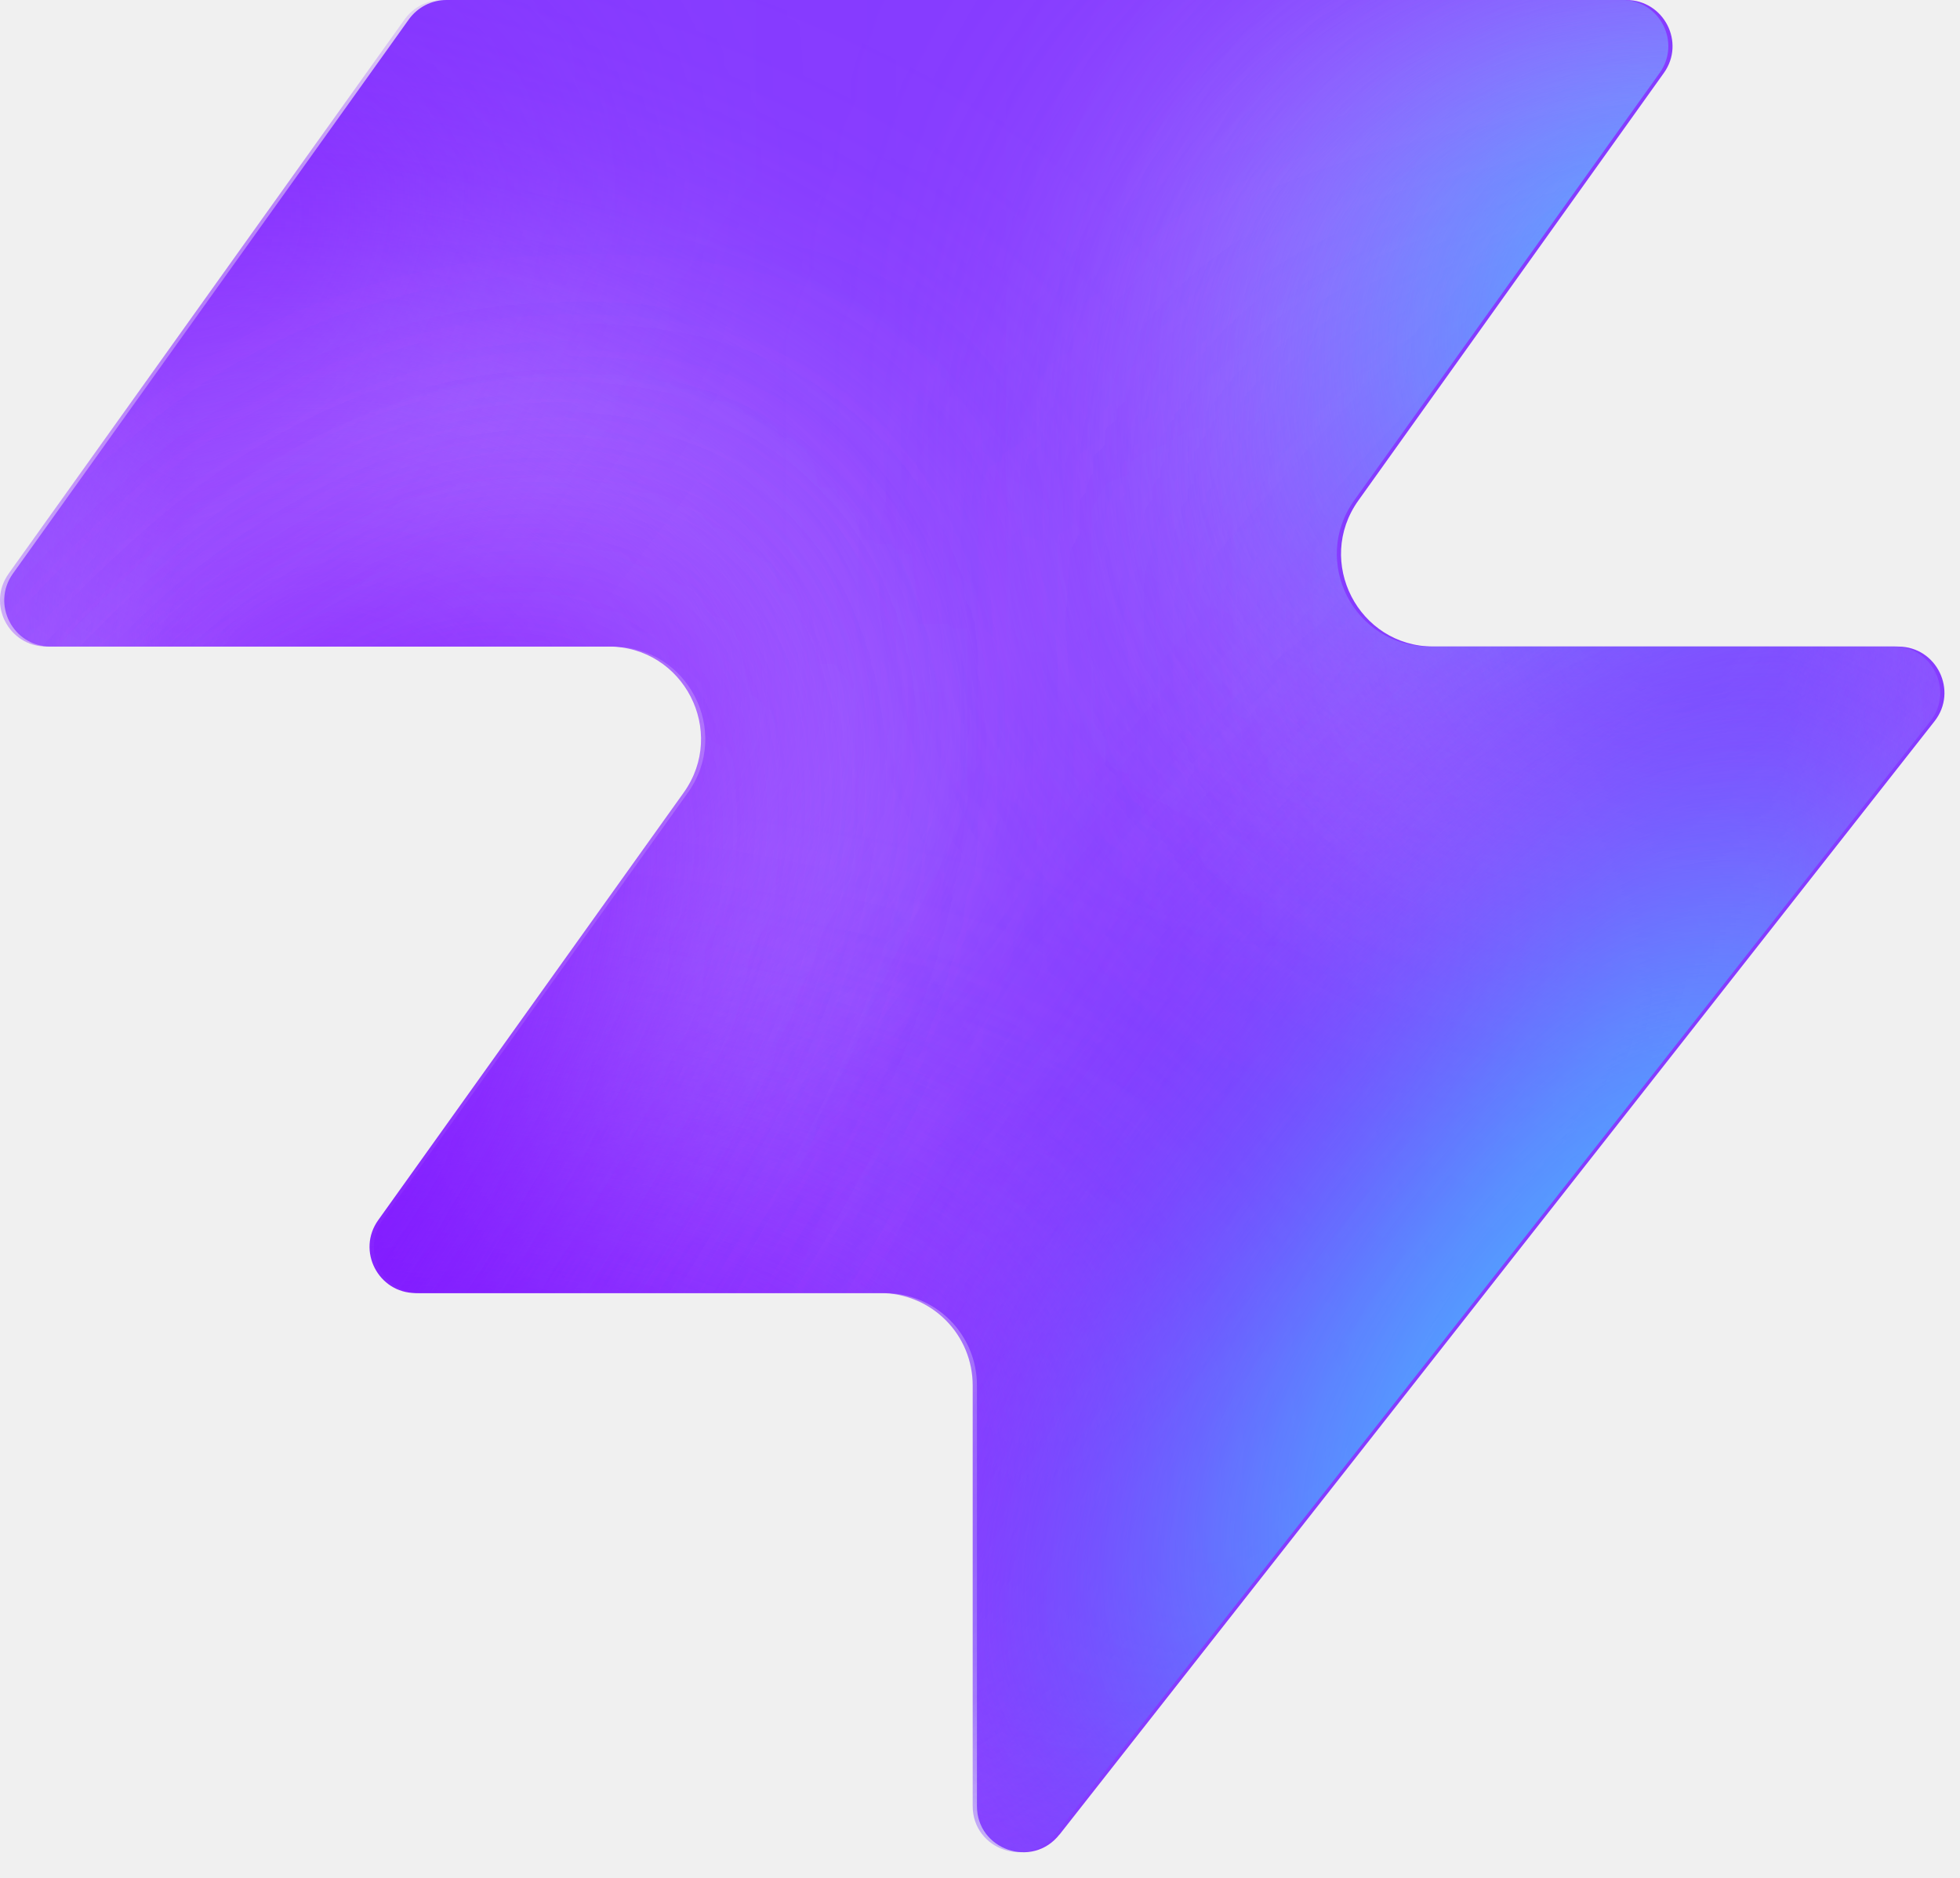
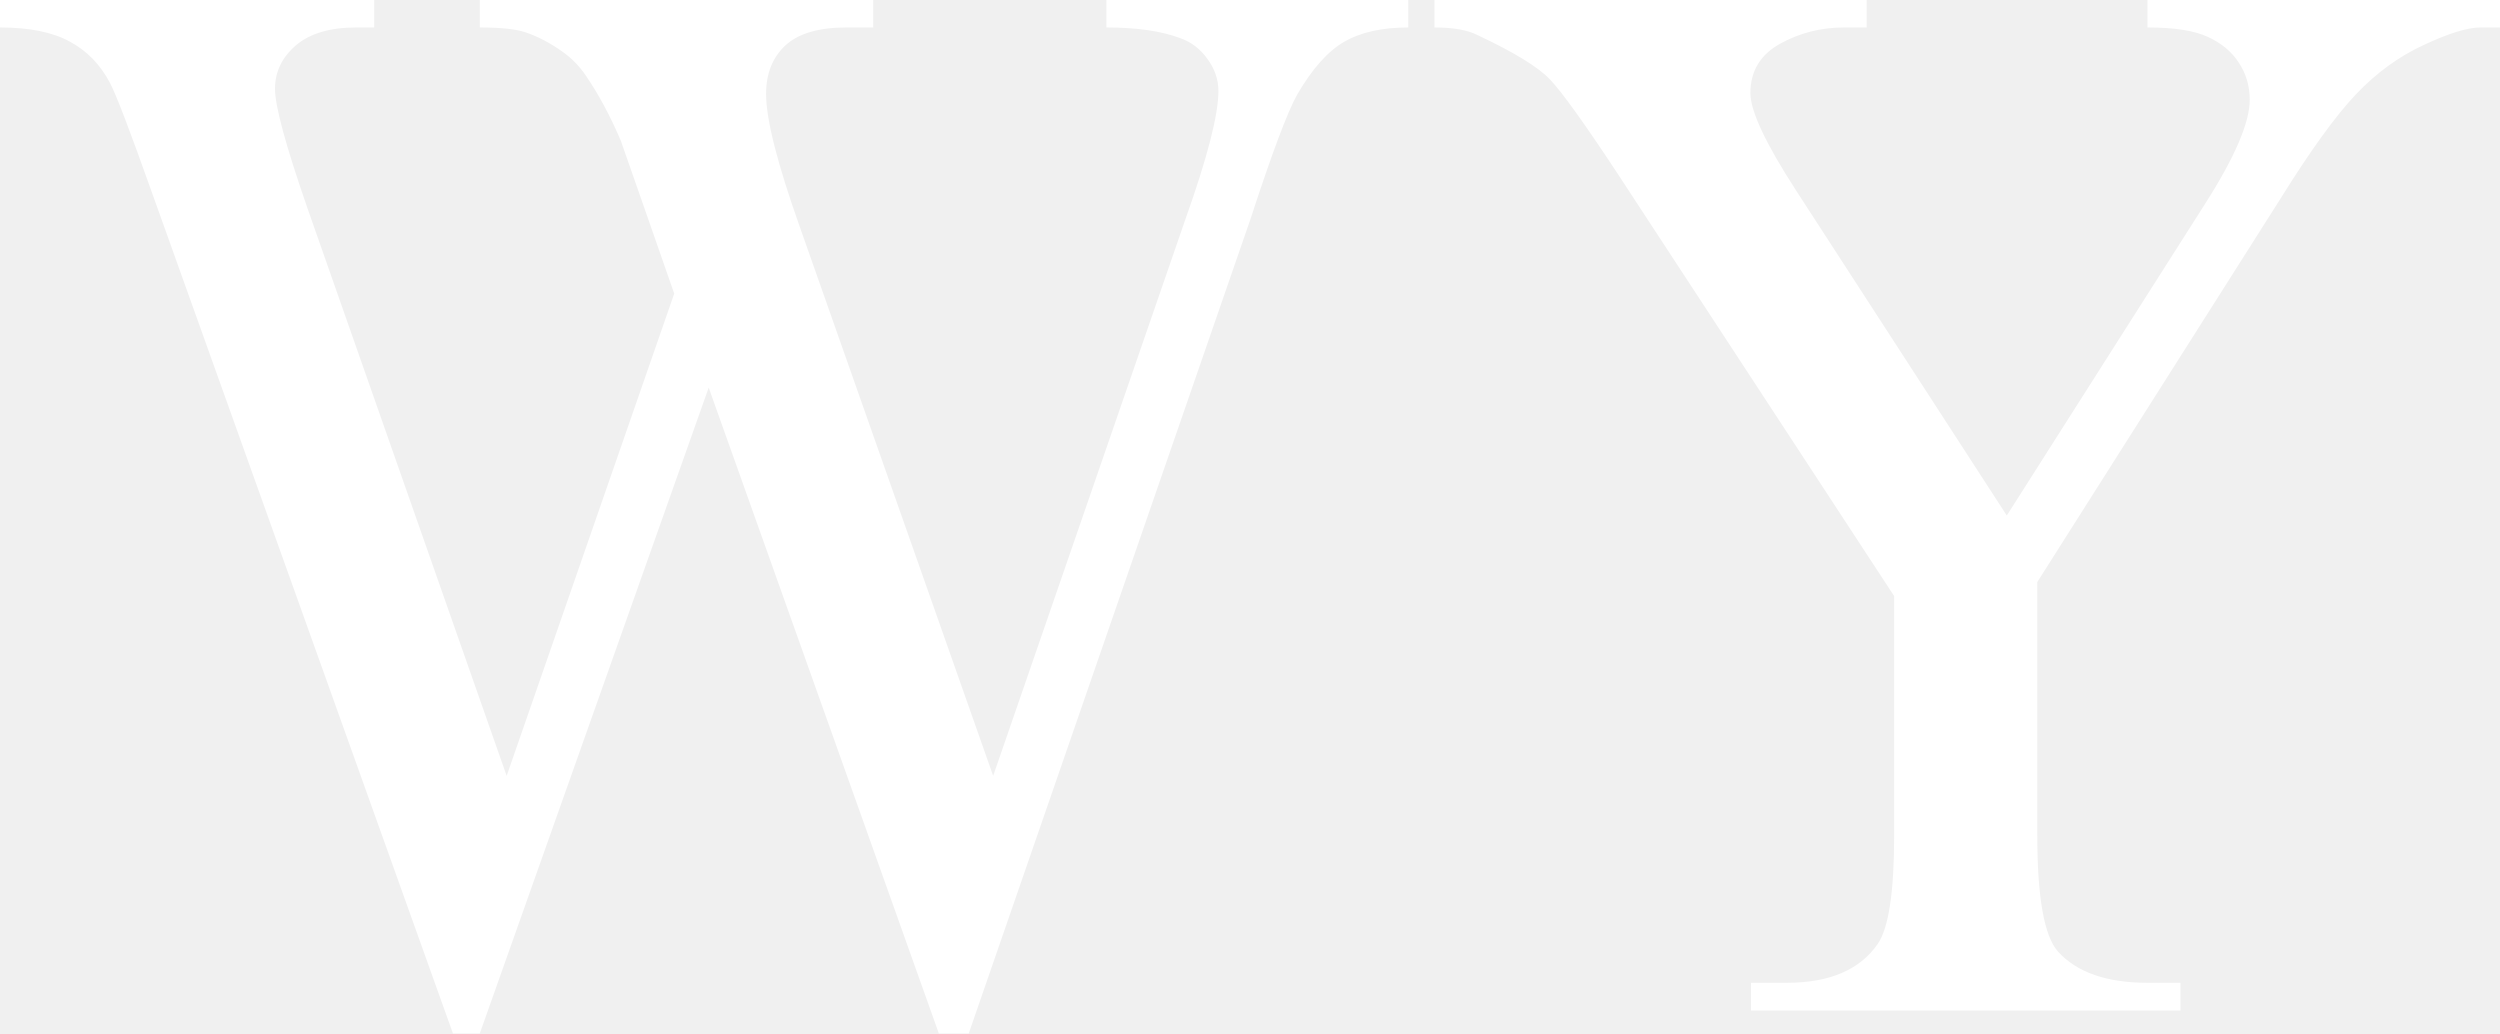
- <svg xmlns="http://www.w3.org/2000/svg" width="48" height="46" fill="none" viewBox="0 0 48 46">
-   <path fill="#863bff" d="M25.946 44.938c-.664.845-2.021.375-2.021-.698V33.937a2.26 2.26 0 0 0-2.262-2.262H10.287c-.92 0-1.456-1.04-.92-1.788l7.48-10.471c1.07-1.497 0-3.578-1.842-3.578H1.237c-.92 0-1.456-1.04-.92-1.788L10.013.474c.214-.297.556-.474.92-.474h28.894c.92 0 1.456 1.04.92 1.788l-7.48 10.471c-1.07 1.498 0 3.579 1.842 3.579h11.377c.943 0 1.473 1.088.89 1.83L25.947 44.94z" style="fill:#863bff;fill:color(display-p3 .525 .23 1);fill-opacity:1" />
-   <mask id="a" width="48" height="46" x="0" y="0" maskUnits="userSpaceOnUse" style="mask-type:alpha">
-     <path fill="#000" d="M25.842 44.938c-.664.844-2.021.375-2.021-.698V33.937a2.26 2.26 0 0 0-2.262-2.262H10.183c-.92 0-1.456-1.04-.92-1.788l7.48-10.471c1.07-1.498 0-3.579-1.842-3.579H1.133c-.92 0-1.456-1.04-.92-1.787L9.91.473c.214-.297.556-.474.92-.474h28.894c.92 0 1.456 1.04.92 1.788l-7.48 10.471c-1.07 1.498 0 3.578 1.842 3.578h11.377c.943 0 1.473 1.088.89 1.832L25.843 44.94z" style="fill:#000;fill-opacity:1" />
-   </mask>
-   <g mask="url(#a)">
-     <g filter="url(#b)">
-       <ellipse cx="5.508" cy="14.704" fill="#ede6ff" rx="5.508" ry="14.704" style="fill:#ede6ff;fill:color(display-p3 .927 .903 1);fill-opacity:1" transform="matrix(.00324 1 1 -.00324 -4.47 31.516)" />
-     </g>
-     <g filter="url(#c)">
-       <ellipse cx="10.399" cy="29.851" fill="#ede6ff" rx="10.399" ry="29.851" style="fill:#ede6ff;fill:color(display-p3 .927 .903 1);fill-opacity:1" transform="matrix(.00324 1 1 -.00324 -39.328 7.883)" />
-     </g>
-     <g filter="url(#d)">
-       <ellipse cx="5.508" cy="30.487" fill="#7e14ff" rx="5.508" ry="30.487" style="fill:#7e14ff;fill:color(display-p3 .492 .077 1);fill-opacity:1" transform="rotate(89.814 -25.913 -14.639)scale(1 -1)" />
-     </g>
-     <g filter="url(#e)">
-       <ellipse cx="5.508" cy="30.599" fill="#7e14ff" rx="5.508" ry="30.599" style="fill:#7e14ff;fill:color(display-p3 .492 .077 1);fill-opacity:1" transform="rotate(89.814 -32.644 -3.334)scale(1 -1)" />
-     </g>
-     <g filter="url(#f)">
-       <ellipse cx="5.508" cy="30.599" fill="#7e14ff" rx="5.508" ry="30.599" style="fill:#7e14ff;fill:color(display-p3 .492 .077 1);fill-opacity:1" transform="matrix(.00324 1 1 -.00324 -34.34 30.47)" />
-     </g>
-     <g filter="url(#g)">
-       <ellipse cx="14.072" cy="22.078" fill="#ede6ff" rx="14.072" ry="22.078" style="fill:#ede6ff;fill:color(display-p3 .927 .903 1);fill-opacity:1" transform="rotate(93.35 24.506 48.493)scale(-1 1)" />
-     </g>
-     <g filter="url(#h)">
-       <ellipse cx="3.47" cy="21.501" fill="#7e14ff" rx="3.47" ry="21.501" style="fill:#7e14ff;fill:color(display-p3 .492 .077 1);fill-opacity:1" transform="rotate(89.009 28.708 47.59)scale(-1 1)" />
-     </g>
-     <g filter="url(#i)">
-       <ellipse cx="3.47" cy="21.501" fill="#7e14ff" rx="3.47" ry="21.501" style="fill:#7e14ff;fill:color(display-p3 .492 .077 1);fill-opacity:1" transform="rotate(89.009 28.708 47.59)scale(-1 1)" />
-     </g>
-     <g filter="url(#j)">
-       <ellipse cx=".387" cy="8.972" fill="#7e14ff" rx="4.407" ry="29.108" style="fill:#7e14ff;fill:color(display-p3 .492 .077 1);fill-opacity:1" transform="rotate(39.51 .387 8.972)" />
-     </g>
-     <g filter="url(#k)">
-       <ellipse cx="47.523" cy="-6.092" fill="#7e14ff" rx="4.407" ry="29.108" style="fill:#7e14ff;fill:color(display-p3 .492 .077 1);fill-opacity:1" transform="rotate(37.892 47.523 -6.092)" />
-     </g>
-     <g filter="url(#l)">
-       <ellipse cx="41.412" cy="6.333" fill="#47bfff" rx="5.971" ry="9.665" style="fill:#47bfff;fill:color(display-p3 .28 .748 1);fill-opacity:1" transform="rotate(37.892 41.412 6.333)" />
-     </g>
-     <g filter="url(#m)">
-       <ellipse cx="-1.879" cy="38.332" fill="#7e14ff" rx="4.407" ry="29.108" style="fill:#7e14ff;fill:color(display-p3 .492 .077 1);fill-opacity:1" transform="rotate(37.892 -1.88 38.332)" />
-     </g>
-     <g filter="url(#n)">
-       <ellipse cx="-1.879" cy="38.332" fill="#7e14ff" rx="4.407" ry="29.108" style="fill:#7e14ff;fill:color(display-p3 .492 .077 1);fill-opacity:1" transform="rotate(37.892 -1.88 38.332)" />
-     </g>
-     <g filter="url(#o)">
-       <ellipse cx="35.651" cy="29.907" fill="#7e14ff" rx="4.407" ry="29.108" style="fill:#7e14ff;fill:color(display-p3 .492 .077 1);fill-opacity:1" transform="rotate(37.892 35.651 29.907)" />
-     </g>
-     <g filter="url(#p)">
-       <ellipse cx="38.418" cy="32.4" fill="#47bfff" rx="5.971" ry="15.297" style="fill:#47bfff;fill:color(display-p3 .28 .748 1);fill-opacity:1" transform="rotate(37.892 38.418 32.4)" />
+ <svg xmlns="http://www.w3.org/2000/svg" viewBox="0 11.45 81.91 33.86" data-asc="0.89111328125" width="81.91" height="33.86">
+   <g fill="#ffffff">
+     <g transform="translate(0, 0)">
+       <path d="M46.14 11.45L46.14 12.35Q44.85 12.35 44.04 12.82Q43.24 13.28 42.50 14.55Q42.02 15.41 40.97 18.63L31.74 45.31L30.76 45.31L23.22 24.15L15.72 45.31L14.84 45.31L5.00 17.82Q3.91 14.75 3.61 14.18Q3.13 13.26 2.28 12.81Q1.44 12.35 0 12.35L0 11.45L12.26 11.45L12.26 12.35L11.67 12.35Q10.38 12.35 9.69 12.94Q9.01 13.53 9.01 14.36Q9.01 15.21 10.08 18.29L16.60 36.87L22.09 21.07L21.12 18.29L20.34 16.06Q19.82 14.84 19.19 13.92Q18.87 13.45 18.41 13.13Q17.80 12.70 17.19 12.50Q16.72 12.35 15.72 12.35L15.72 11.45L28.61 11.45L28.61 12.35L27.73 12.35Q26.37 12.35 25.73 12.94Q25.10 13.53 25.10 14.53Q25.10 15.77 26.20 18.87L32.54 36.87L38.84 18.63Q39.92 15.60 39.92 14.43Q39.92 13.87 39.56 13.38Q39.21 12.89 38.67 12.70Q37.74 12.35 36.25 12.35L36.25 11.45L46.14 11.45ZM70.36 11.45L81.91 11.45L81.91 12.35L81.27 12.35Q80.64 12.35 79.42 12.92Q78.20 13.48 77.20 14.53Q76.20 15.58 74.73 17.94L66.75 30.52L66.75 38.82Q66.75 41.87 67.43 42.63Q68.36 43.65 70.36 43.65L71.44 43.65L71.44 44.56L57.37 44.56L57.37 43.65L58.54 43.65Q60.64 43.65 61.52 42.38Q62.06 41.60 62.06 38.82L62.06 30.98L52.98 17.11Q51.37 14.67 50.79 14.06Q50.22 13.45 48.41 12.60Q47.92 12.35 47.00 12.35L47.00 11.45L61.16 11.45L61.16 12.35L60.42 12.35Q59.28 12.35 58.31 12.89Q57.35 13.43 57.35 14.50Q57.35 15.38 58.84 17.68L65.75 28.34L72.24 18.14Q73.71 15.84 73.71 14.72Q73.71 14.04 73.35 13.50Q73.00 12.96 72.34 12.66Q71.68 12.35 70.36 12.35L70.36 11.45Z" />
    </g>
  </g>
-   <defs>
-     <filter id="b" width="60.045" height="41.654" x="-19.77" y="16.149" color-interpolation-filters="sRGB" filterUnits="userSpaceOnUse">
-       <feFlood flood-opacity="0" result="BackgroundImageFix" />
-       <feBlend in="SourceGraphic" in2="BackgroundImageFix" result="shape" />
-       <feGaussianBlur result="effect1_foregroundBlur_2002_17158" stdDeviation="7.659" />
-     </filter>
-     <filter id="c" width="90.34" height="51.437" x="-54.613" y="-7.533" color-interpolation-filters="sRGB" filterUnits="userSpaceOnUse">
-       <feFlood flood-opacity="0" result="BackgroundImageFix" />
-       <feBlend in="SourceGraphic" in2="BackgroundImageFix" result="shape" />
-       <feGaussianBlur result="effect1_foregroundBlur_2002_17158" stdDeviation="7.659" />
-     </filter>
-     <filter id="d" width="79.355" height="29.4" x="-49.64" y="2.03" color-interpolation-filters="sRGB" filterUnits="userSpaceOnUse">
-       <feFlood flood-opacity="0" result="BackgroundImageFix" />
-       <feBlend in="SourceGraphic" in2="BackgroundImageFix" result="shape" />
-       <feGaussianBlur result="effect1_foregroundBlur_2002_17158" stdDeviation="4.596" />
-     </filter>
-     <filter id="e" width="79.579" height="29.4" x="-45.045" y="20.029" color-interpolation-filters="sRGB" filterUnits="userSpaceOnUse">
-       <feFlood flood-opacity="0" result="BackgroundImageFix" />
-       <feBlend in="SourceGraphic" in2="BackgroundImageFix" result="shape" />
-       <feGaussianBlur result="effect1_foregroundBlur_2002_17158" stdDeviation="4.596" />
-     </filter>
-     <filter id="f" width="79.579" height="29.4" x="-43.513" y="21.178" color-interpolation-filters="sRGB" filterUnits="userSpaceOnUse">
-       <feFlood flood-opacity="0" result="BackgroundImageFix" />
-       <feBlend in="SourceGraphic" in2="BackgroundImageFix" result="shape" />
-       <feGaussianBlur result="effect1_foregroundBlur_2002_17158" stdDeviation="4.596" />
-     </filter>
-     <filter id="g" width="74.749" height="58.852" x="15.756" y="-17.901" color-interpolation-filters="sRGB" filterUnits="userSpaceOnUse">
-       <feFlood flood-opacity="0" result="BackgroundImageFix" />
-       <feBlend in="SourceGraphic" in2="BackgroundImageFix" result="shape" />
-       <feGaussianBlur result="effect1_foregroundBlur_2002_17158" stdDeviation="7.659" />
-     </filter>
-     <filter id="h" width="61.377" height="25.362" x="23.548" y="2.284" color-interpolation-filters="sRGB" filterUnits="userSpaceOnUse">
-       <feFlood flood-opacity="0" result="BackgroundImageFix" />
-       <feBlend in="SourceGraphic" in2="BackgroundImageFix" result="shape" />
-       <feGaussianBlur result="effect1_foregroundBlur_2002_17158" stdDeviation="4.596" />
-     </filter>
-     <filter id="i" width="61.377" height="25.362" x="23.548" y="2.284" color-interpolation-filters="sRGB" filterUnits="userSpaceOnUse">
-       <feFlood flood-opacity="0" result="BackgroundImageFix" />
-       <feBlend in="SourceGraphic" in2="BackgroundImageFix" result="shape" />
-       <feGaussianBlur result="effect1_foregroundBlur_2002_17158" stdDeviation="4.596" />
-     </filter>
-     <filter id="j" width="56.045" height="63.649" x="-27.636" y="-22.853" color-interpolation-filters="sRGB" filterUnits="userSpaceOnUse">
-       <feFlood flood-opacity="0" result="BackgroundImageFix" />
-       <feBlend in="SourceGraphic" in2="BackgroundImageFix" result="shape" />
-       <feGaussianBlur result="effect1_foregroundBlur_2002_17158" stdDeviation="4.596" />
-     </filter>
-     <filter id="k" width="54.814" height="64.646" x="20.116" y="-38.415" color-interpolation-filters="sRGB" filterUnits="userSpaceOnUse">
-       <feFlood flood-opacity="0" result="BackgroundImageFix" />
-       <feBlend in="SourceGraphic" in2="BackgroundImageFix" result="shape" />
-       <feGaussianBlur result="effect1_foregroundBlur_2002_17158" stdDeviation="4.596" />
-     </filter>
-     <filter id="l" width="33.541" height="35.313" x="24.641" y="-11.323" color-interpolation-filters="sRGB" filterUnits="userSpaceOnUse">
-       <feFlood flood-opacity="0" result="BackgroundImageFix" />
-       <feBlend in="SourceGraphic" in2="BackgroundImageFix" result="shape" />
-       <feGaussianBlur result="effect1_foregroundBlur_2002_17158" stdDeviation="4.596" />
-     </filter>
-     <filter id="m" width="54.814" height="64.646" x="-29.286" y="6.009" color-interpolation-filters="sRGB" filterUnits="userSpaceOnUse">
-       <feFlood flood-opacity="0" result="BackgroundImageFix" />
-       <feBlend in="SourceGraphic" in2="BackgroundImageFix" result="shape" />
-       <feGaussianBlur result="effect1_foregroundBlur_2002_17158" stdDeviation="4.596" />
-     </filter>
-     <filter id="n" width="54.814" height="64.646" x="-29.286" y="6.009" color-interpolation-filters="sRGB" filterUnits="userSpaceOnUse">
-       <feFlood flood-opacity="0" result="BackgroundImageFix" />
-       <feBlend in="SourceGraphic" in2="BackgroundImageFix" result="shape" />
-       <feGaussianBlur result="effect1_foregroundBlur_2002_17158" stdDeviation="4.596" />
-     </filter>
-     <filter id="o" width="54.814" height="64.646" x="8.244" y="-2.416" color-interpolation-filters="sRGB" filterUnits="userSpaceOnUse">
-       <feFlood flood-opacity="0" result="BackgroundImageFix" />
-       <feBlend in="SourceGraphic" in2="BackgroundImageFix" result="shape" />
-       <feGaussianBlur result="effect1_foregroundBlur_2002_17158" stdDeviation="4.596" />
-     </filter>
-     <filter id="p" width="39.409" height="43.623" x="18.713" y="10.588" color-interpolation-filters="sRGB" filterUnits="userSpaceOnUse">
-       <feFlood flood-opacity="0" result="BackgroundImageFix" />
-       <feBlend in="SourceGraphic" in2="BackgroundImageFix" result="shape" />
-       <feGaussianBlur result="effect1_foregroundBlur_2002_17158" stdDeviation="4.596" />
-     </filter>
-   </defs>
</svg>
